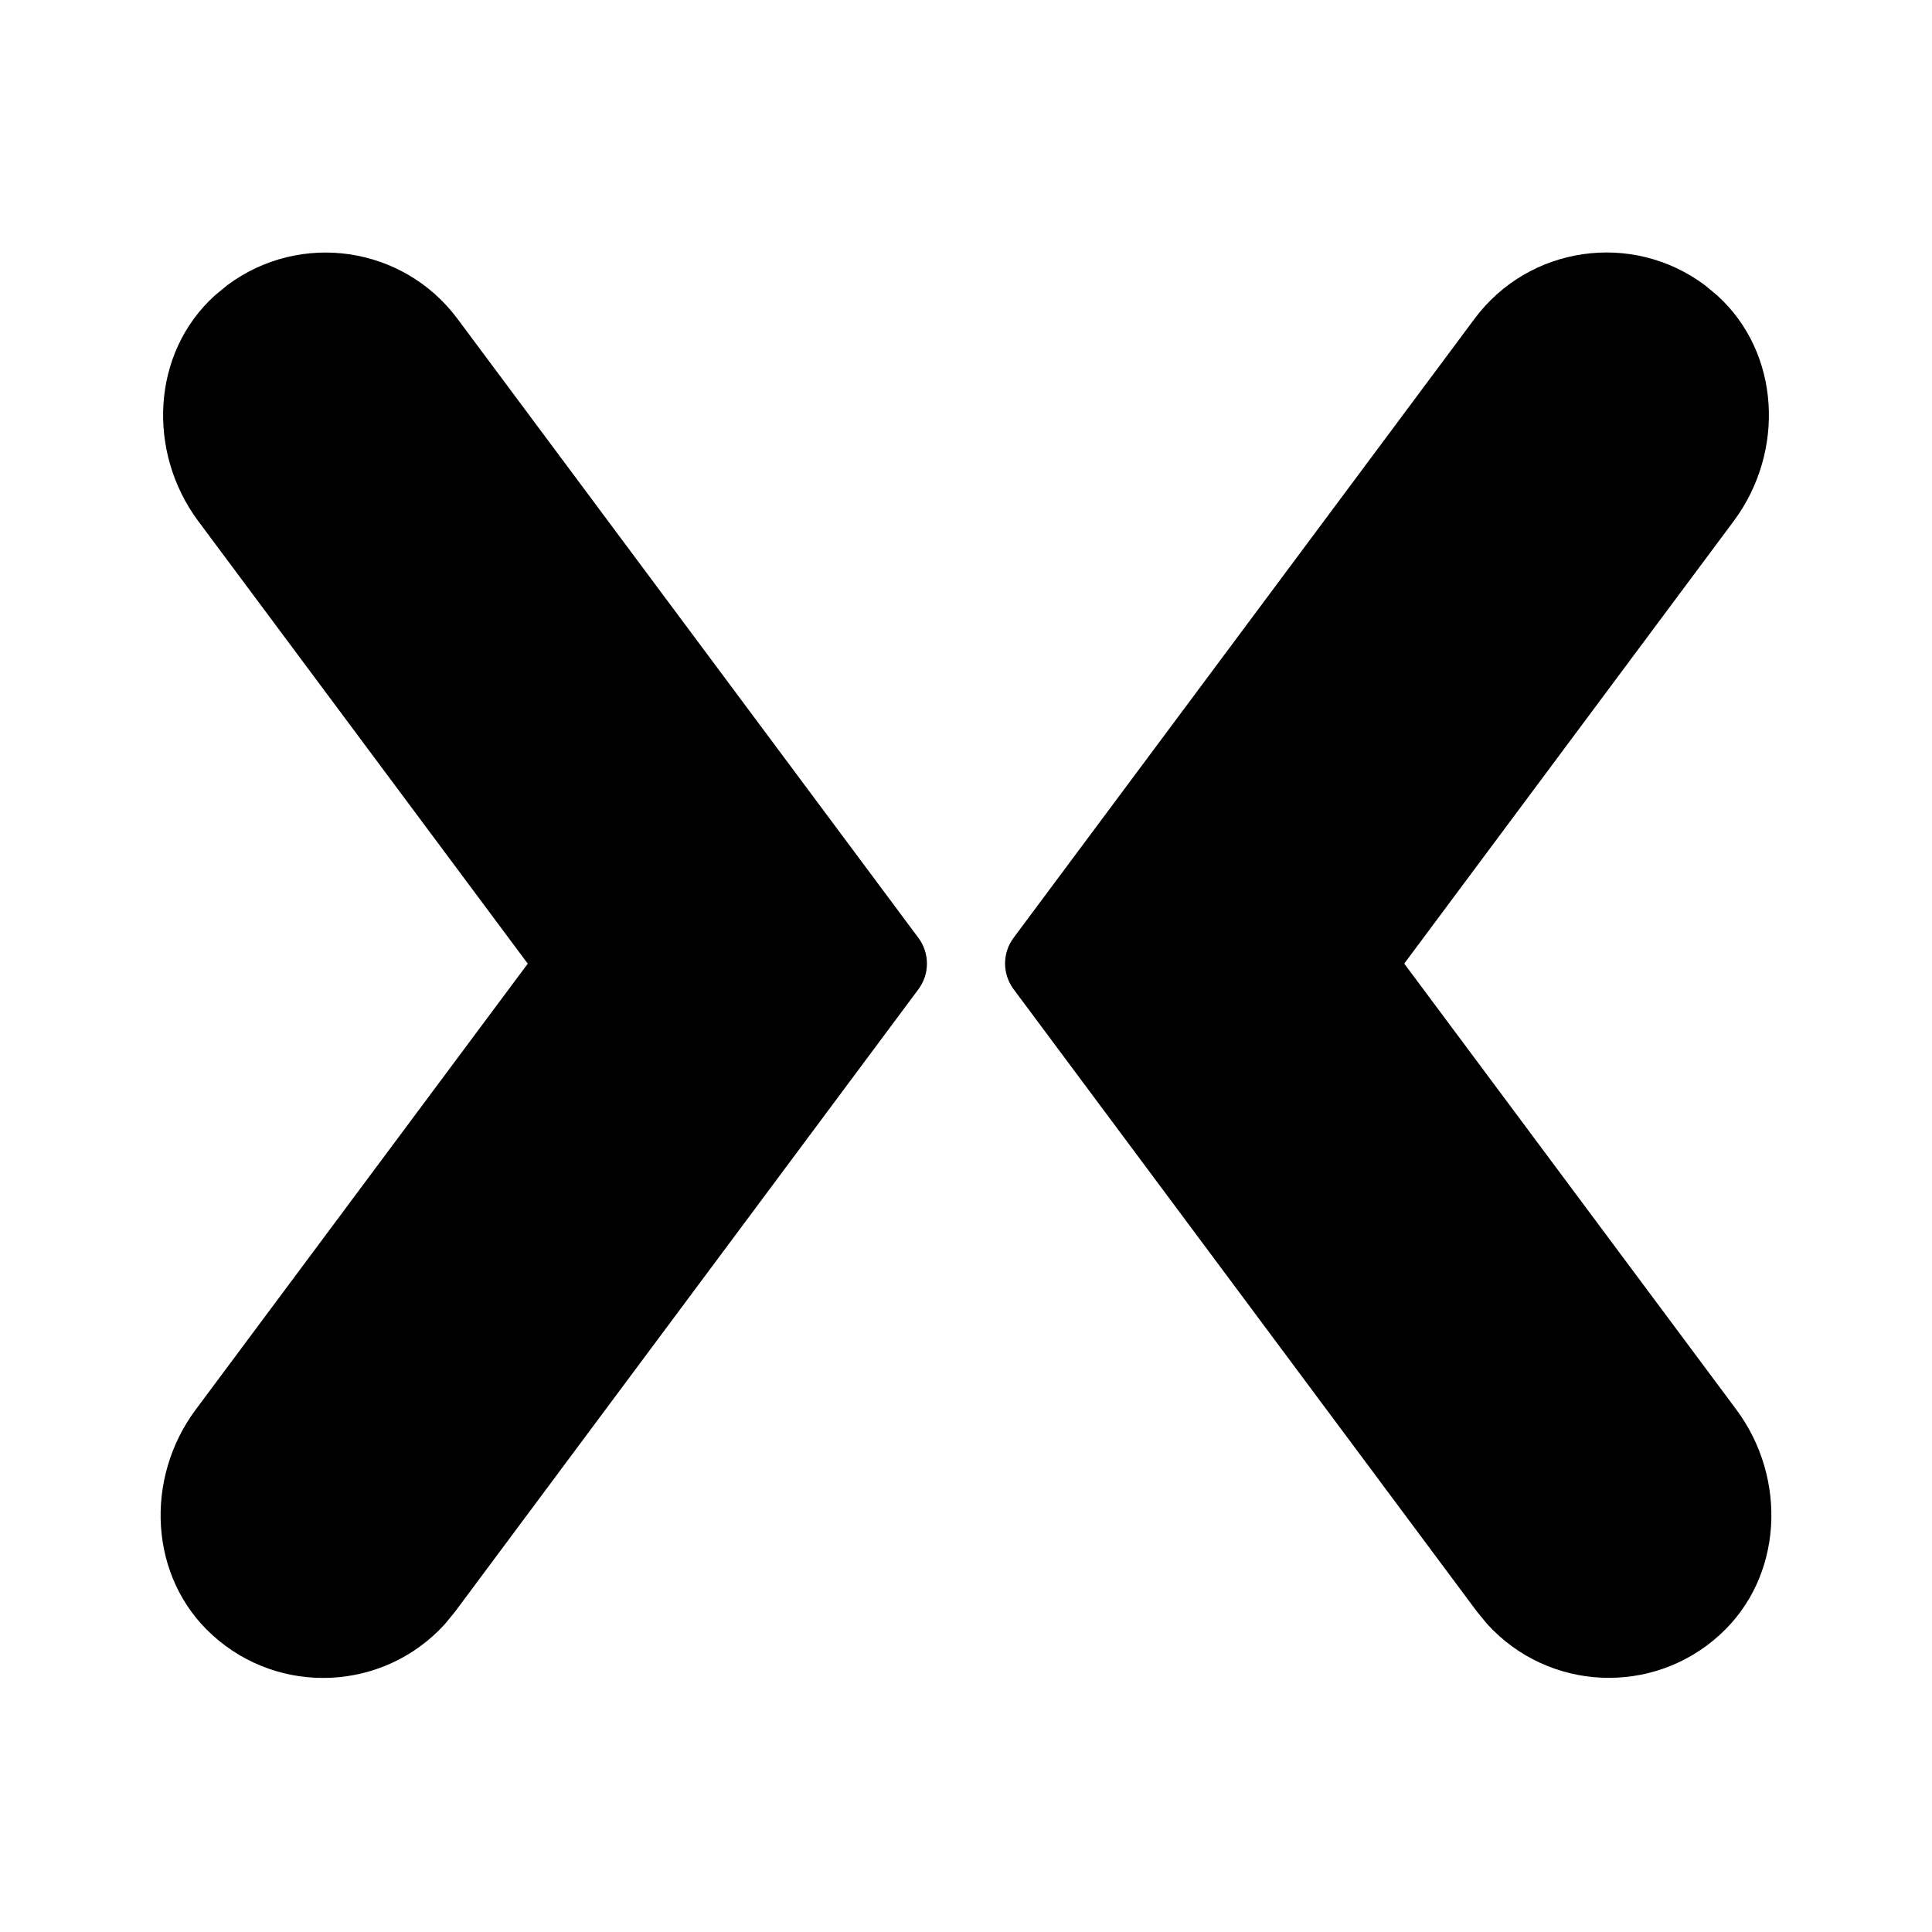
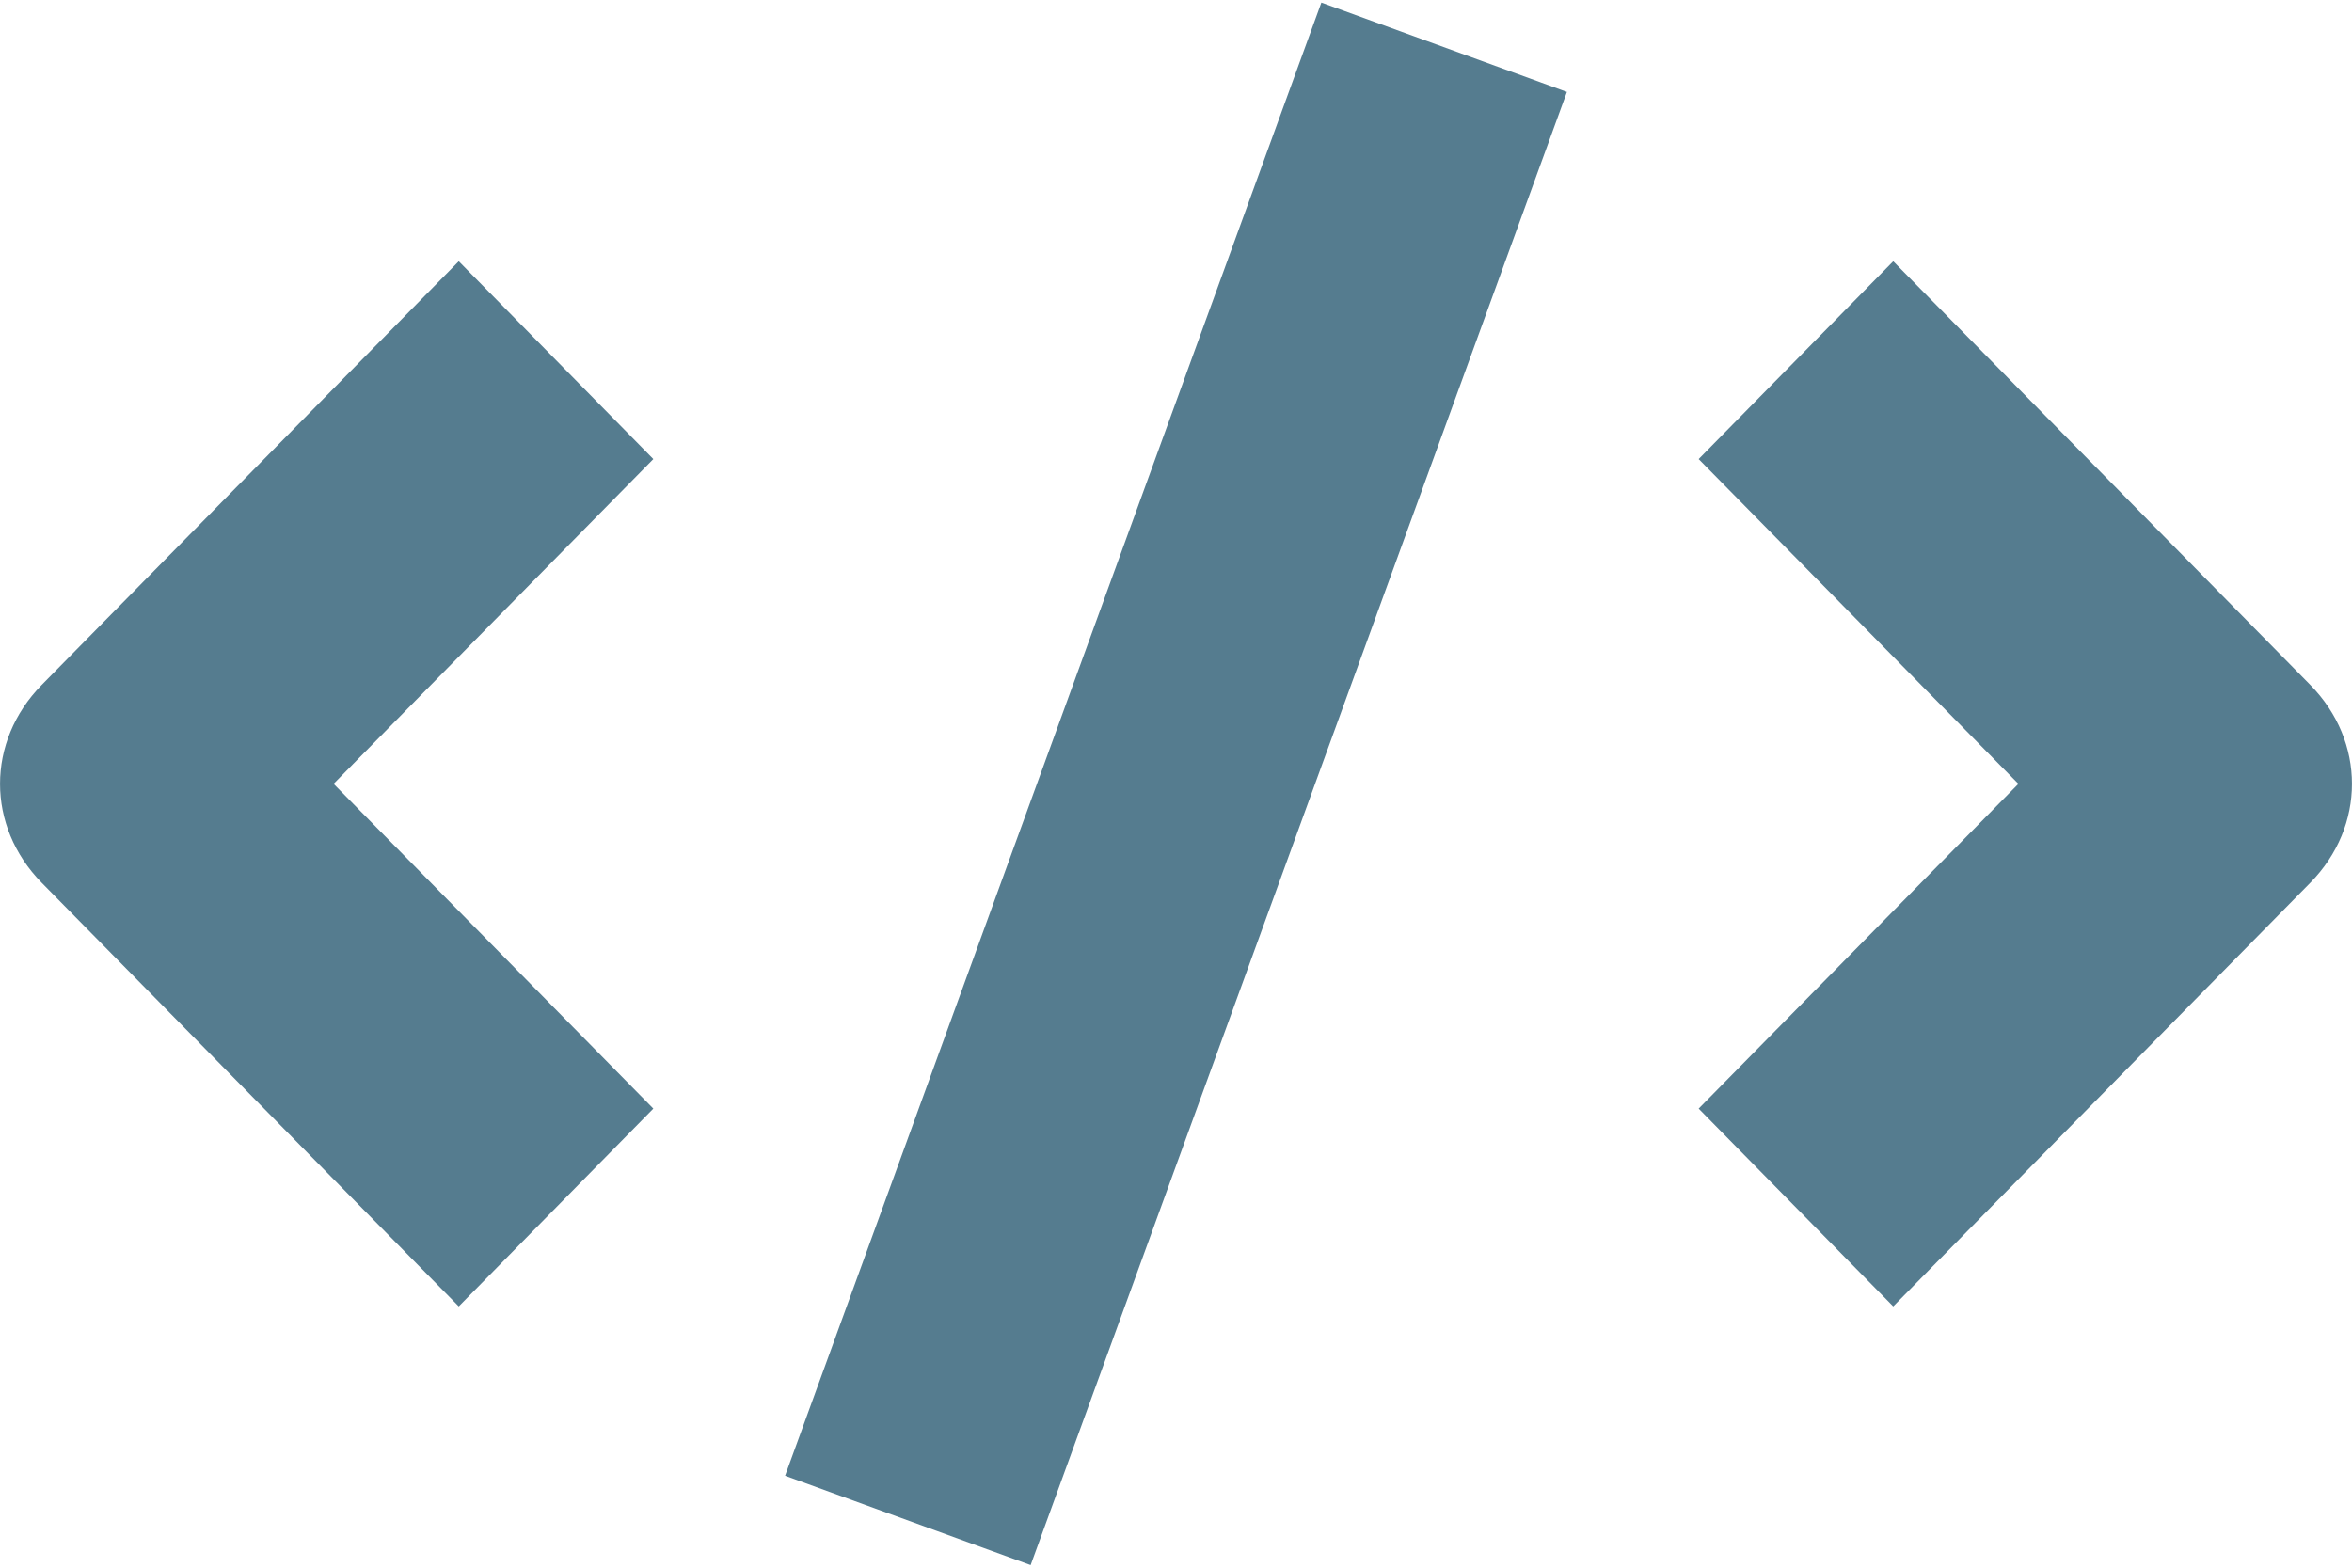
- <svg xmlns="http://www.w3.org/2000/svg" version="1.1" baseProfile="full" width="24" height="24" viewBox="0 0 24.00 24.00" enable-background="new 0 0 24.00 24.00" xml:space="preserve">
-   <path fill="#000000" fill-opacity="1" stroke-width="0.2" stroke-linejoin="miter" d="M 5.682,3.959L 11.409,11.651C 11.55,11.84 11.55,12.1 11.409,12.289L 5.652,20.022L 5.525,20.177C 4.765,21.011 3.472,21.071 2.638,20.311C 1.849,19.595 1.794,18.366 2.431,17.511L 6.556,11.971L 2.461,6.471C 1.826,5.616 1.879,4.387 2.668,3.671L 2.822,3.544C 3.727,2.868 5.007,3.054 5.682,3.959 Z M 18.318,3.959C 18.992,3.054 20.273,2.867 21.178,3.542L 21.332,3.67C 22.121,4.386 22.174,5.615 21.539,6.47L 17.444,11.97L 21.569,17.51C 22.206,18.365 22.151,19.594 21.362,20.31C 20.528,21.07 19.235,21.01 18.475,20.175L 18.348,20.021L 12.591,12.288C 12.45,12.098 12.45,11.839 12.591,11.65L 18.318,3.959 Z " />
+ <svg xmlns="http://www.w3.org/2000/svg" width="18px" height="12px" viewBox="0 0 18 12" version="1.1">
+   <defs />
+   <g id="icon/tag-copy" stroke="none" stroke-width="1" fill="none" fill-rule="evenodd">
+     <g id="Group" fill="#557C8F" fill-rule="nonzero">
+       <rect id="Rectangle-4" transform="translate(9, 6) rotate(20) translate(-9, -6) " x="8" y="0" width="2" height="12" />
+       <g id="Group-Copy" transform="translate(2.5, 6) scale(-1, 1) translate(-2.5, -6) translate(0, 2)">
+         <path d="M1.489,8 L0,6.486 L2.447,4 L1.88974132e-15,1.514 L1.489,0 L4.681,3.243 C5.106,3.676 5.106,4.324 4.681,4.757 L1.489,8 Z" id="Shape" />
+       </g>
+       <g id="Group-Copy-2" transform="translate(13, 2)">
+         <path d="M1.489,8 L0,6.486 L2.447,4 L1.88974132e-15,1.514 L1.489,0 L4.681,3.243 C5.106,3.676 5.106,4.324 4.681,4.757 L1.489,8 Z" id="Shape" />
+       </g>
+     </g>
+   </g>
</svg>
